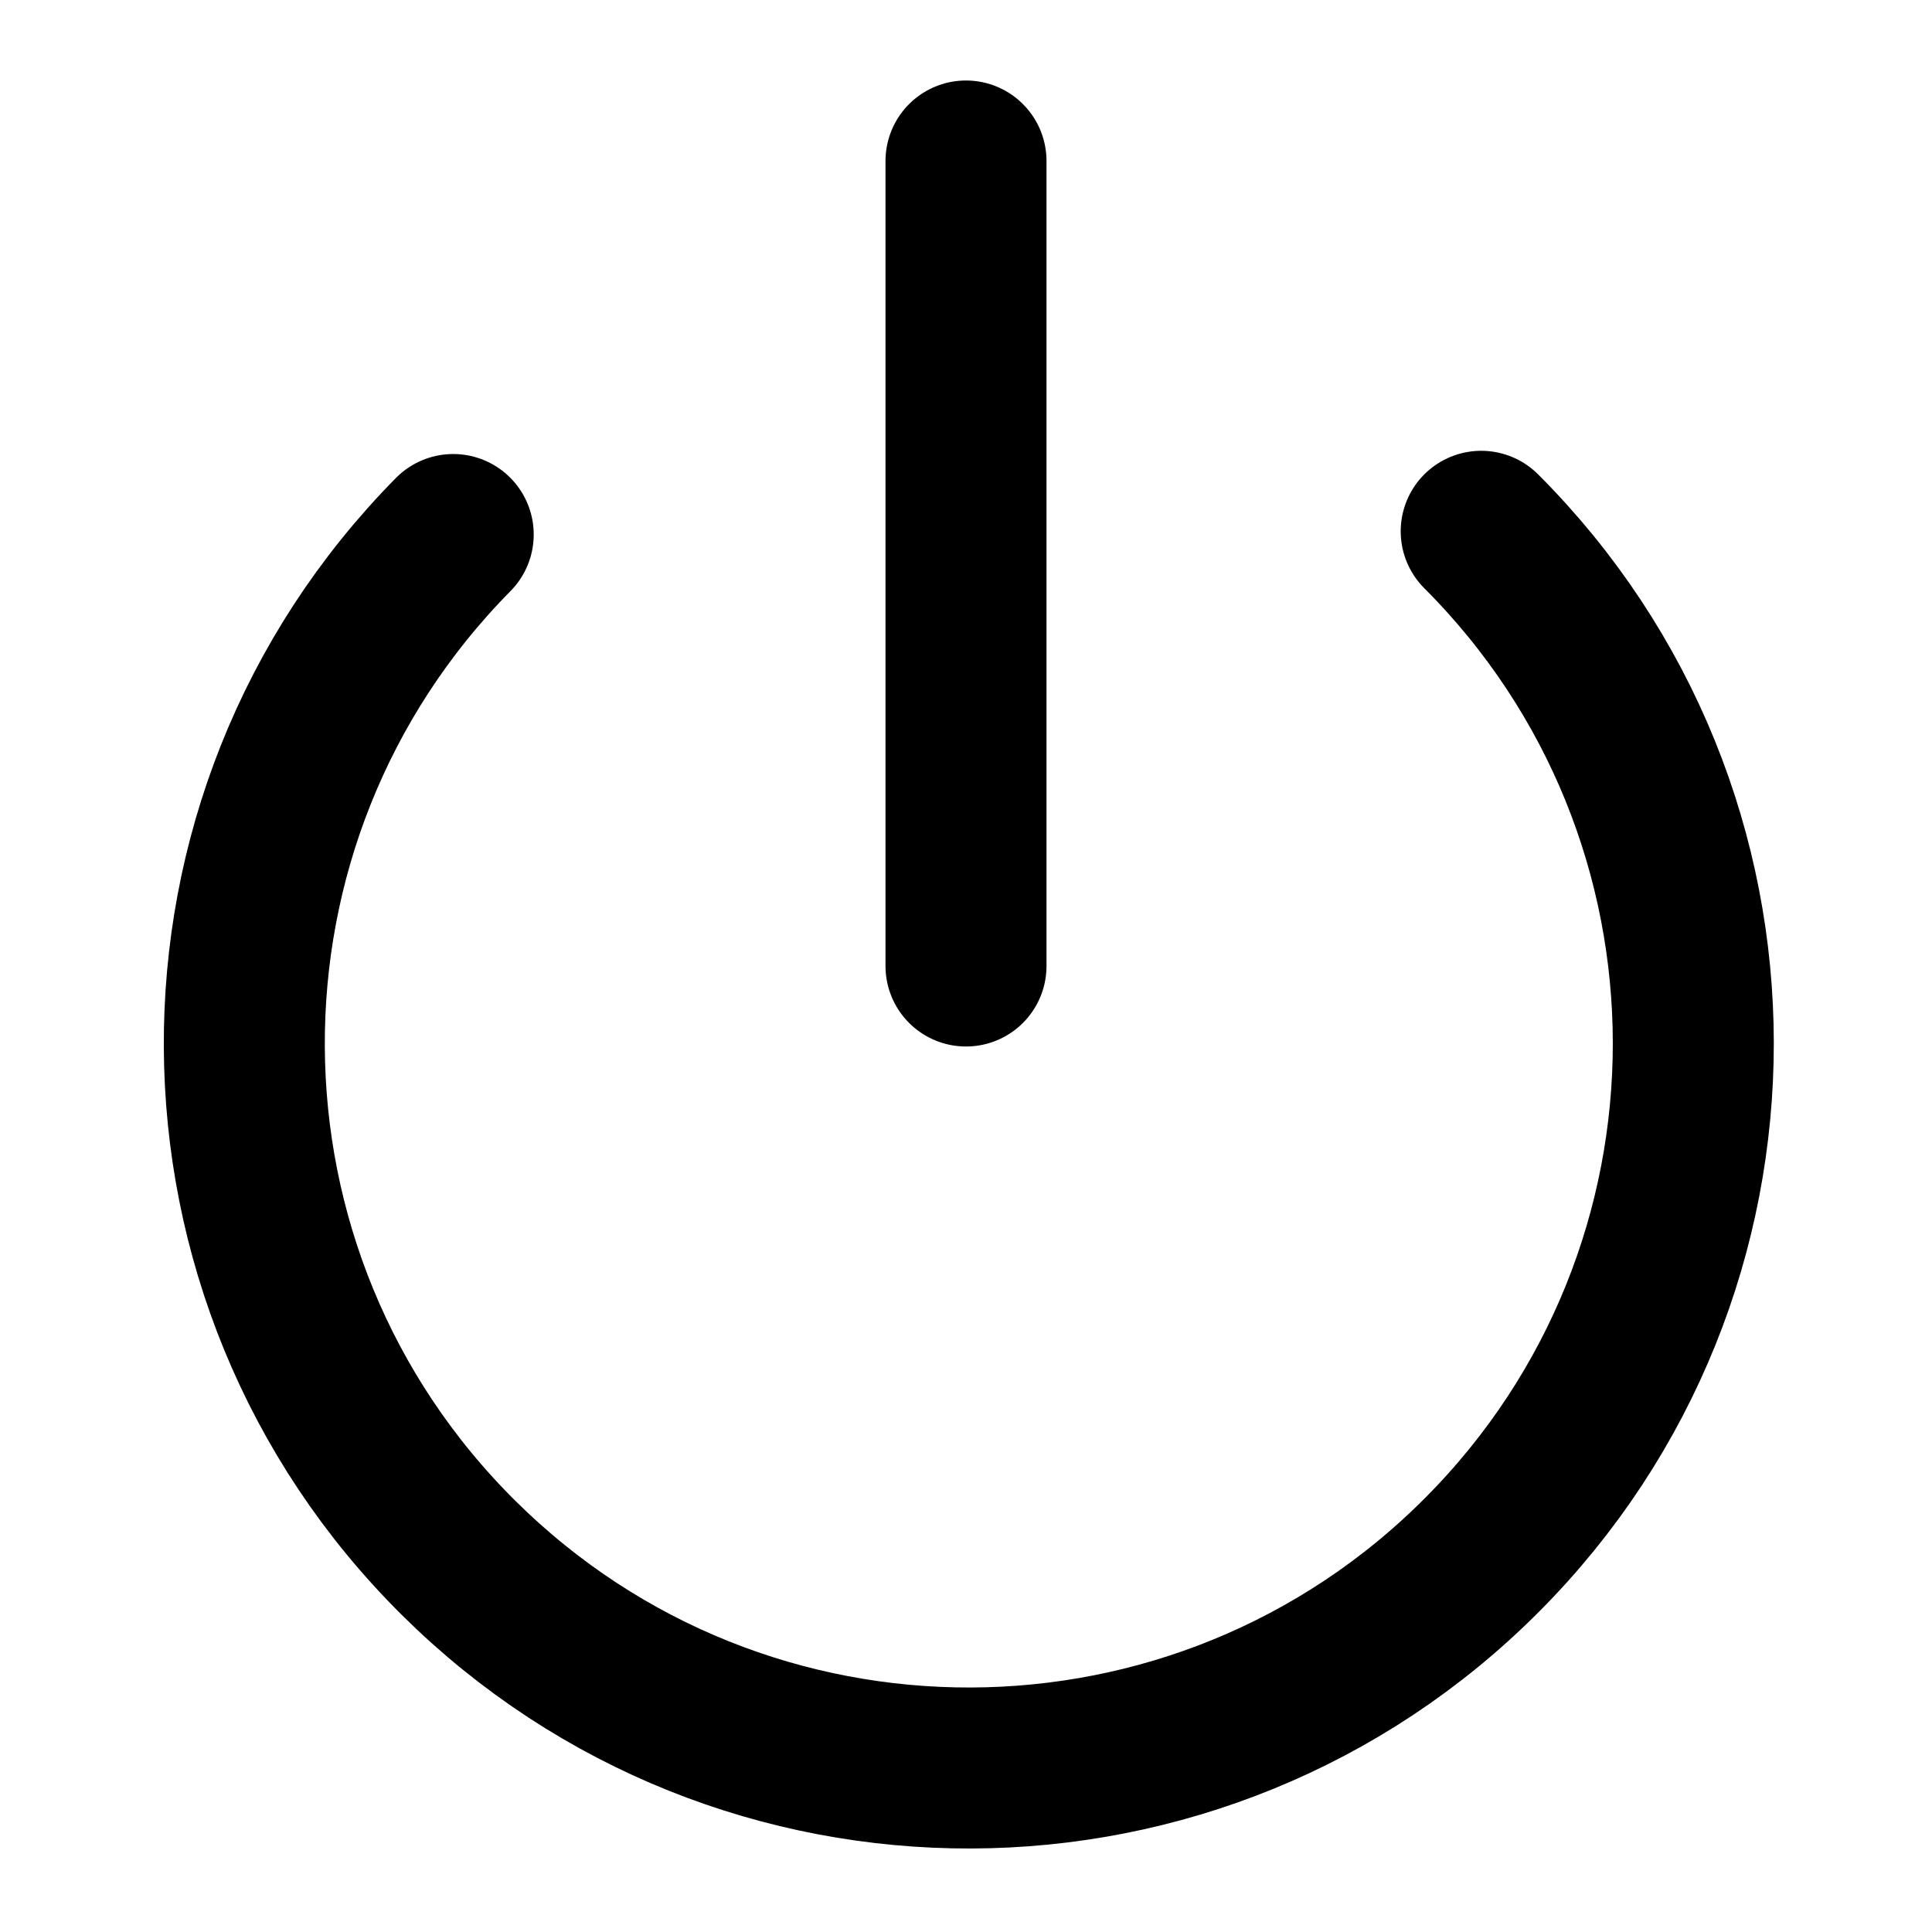
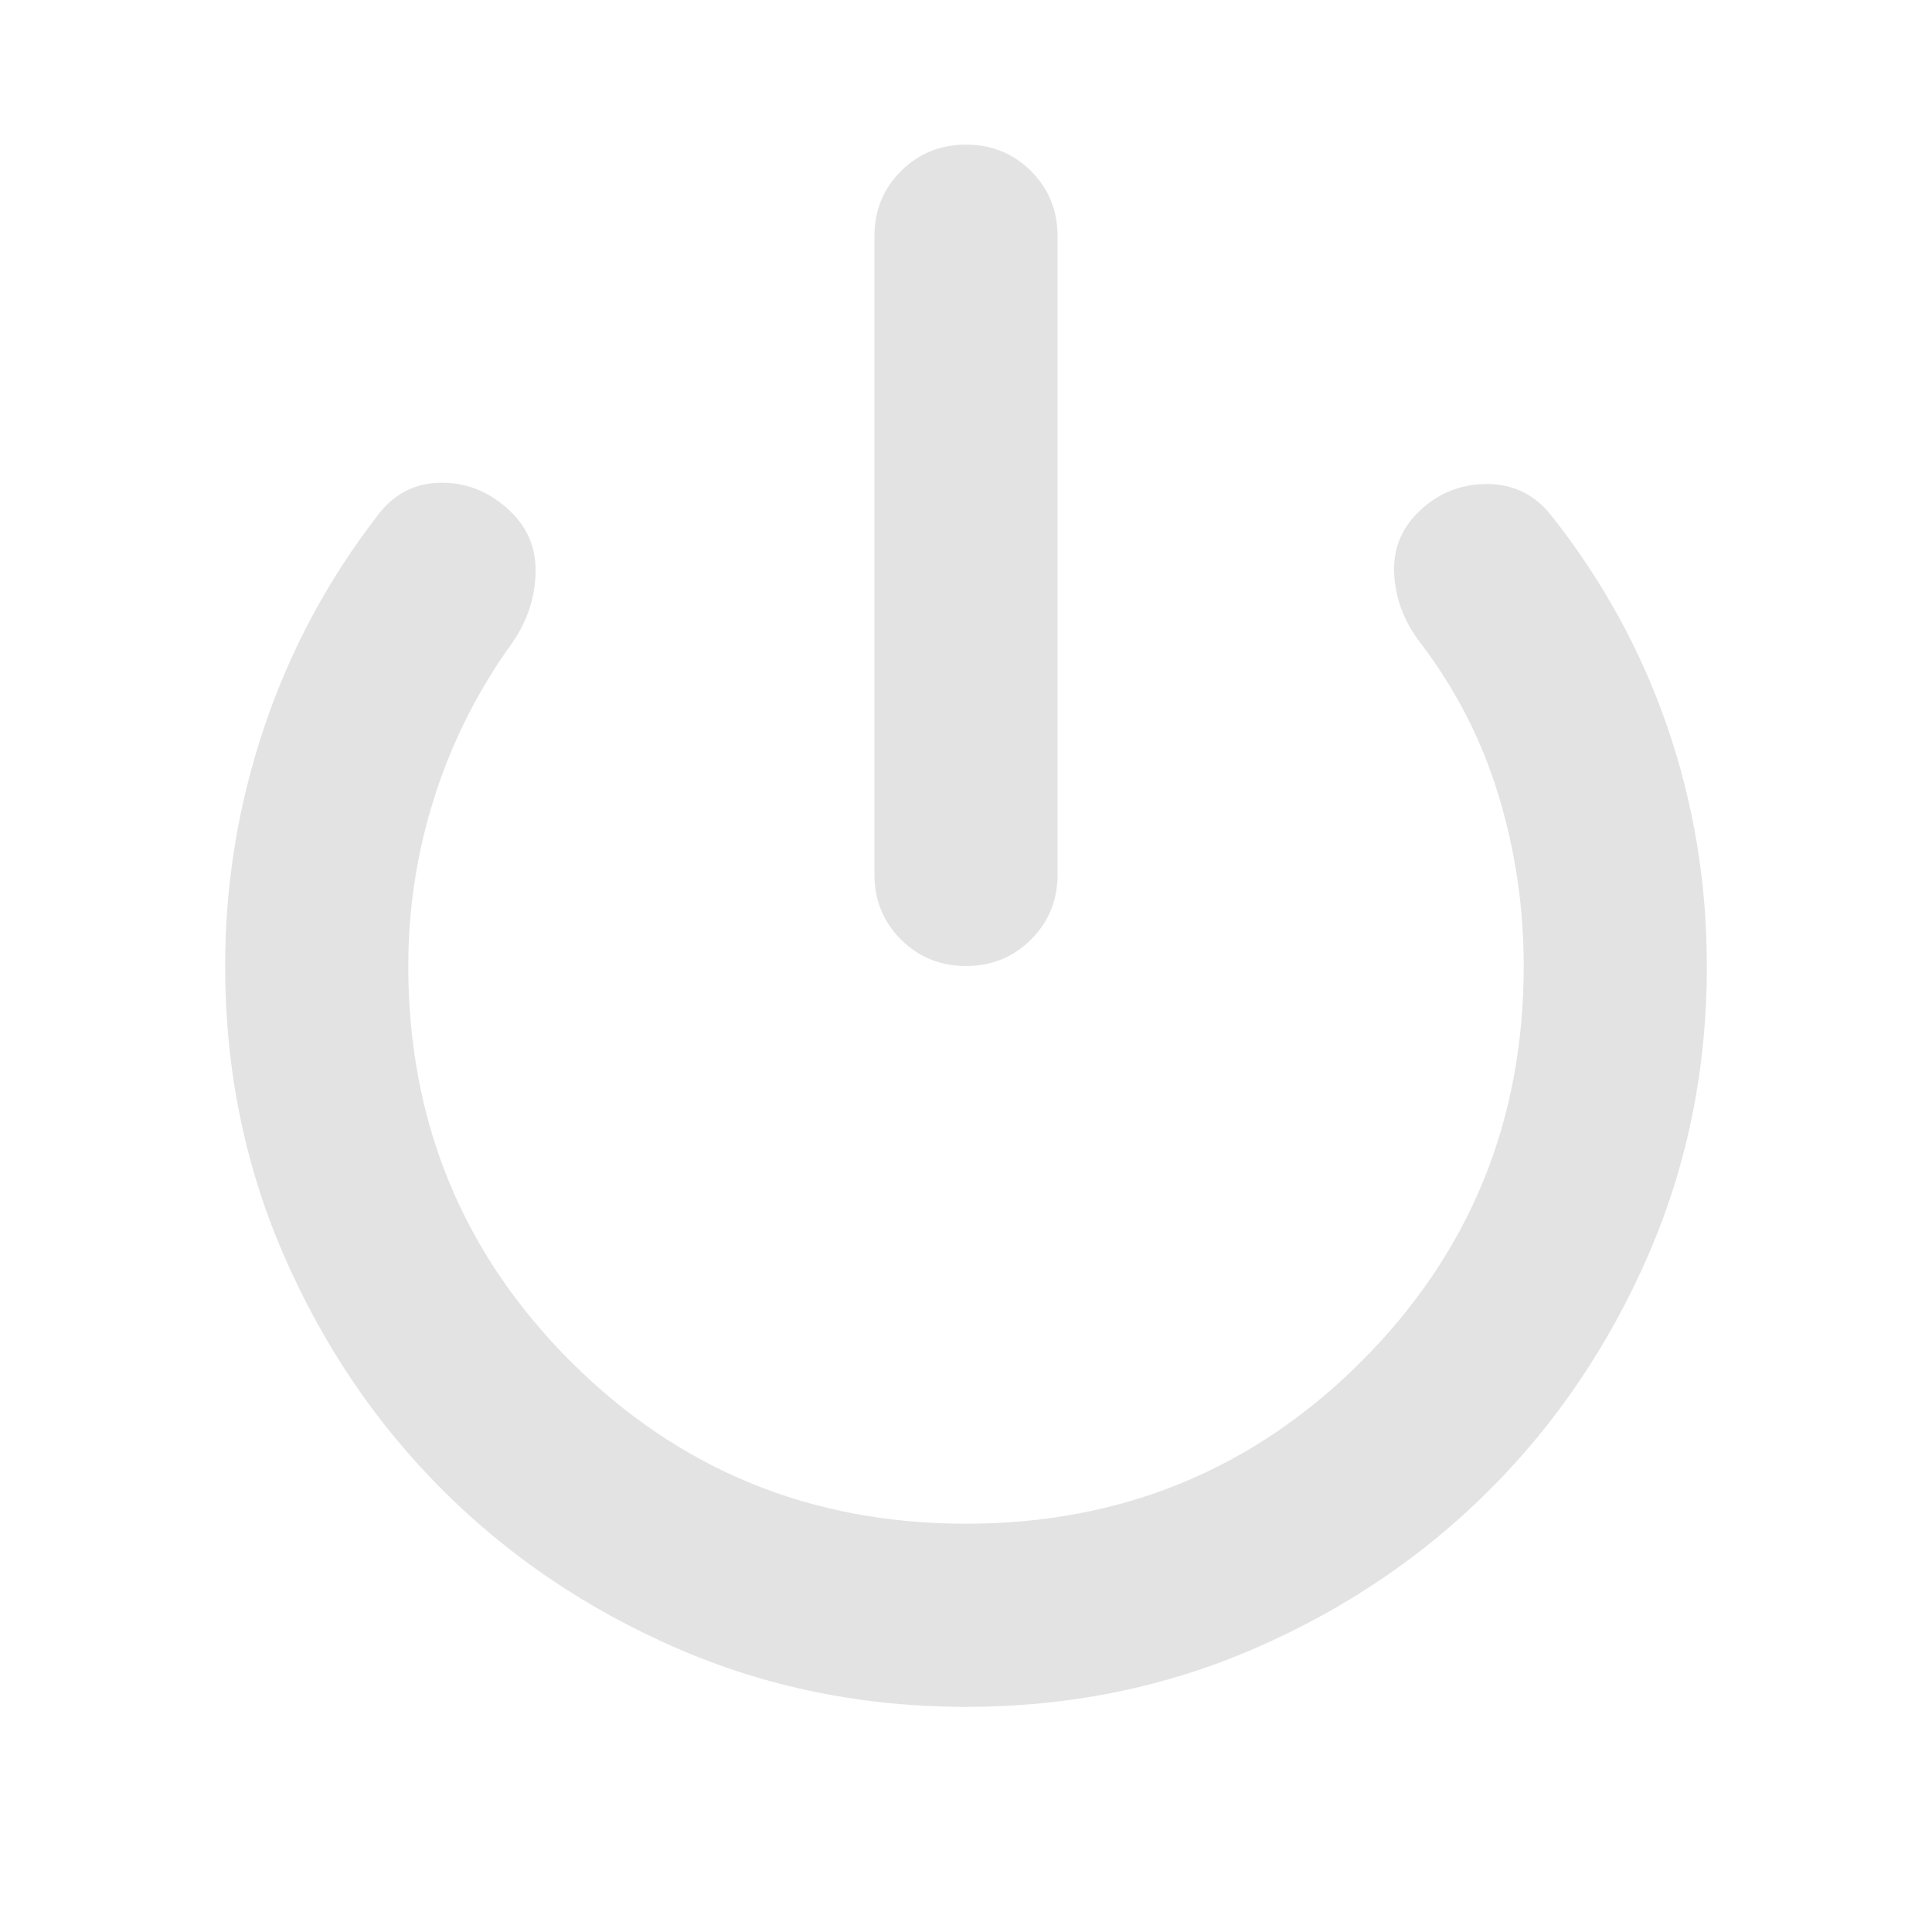
- <svg xmlns="http://www.w3.org/2000/svg" width="24" height="24" viewBox="0 0 24 24" fill="none" stroke="currentColor" stroke-width="2" stroke-linecap="round" stroke-linejoin="round" class="lucide lucide-power-icon lucide-power">
-   <path d="M12 2v10" />
-   <path d="M18.4 6.6a9 9 0 1 1-12.77.04" />
+ <svg xmlns="http://www.w3.org/2000/svg" height="24px" viewBox="0 -960 960 960" width="24px" fill="#e3e3e3">
+   <path d="M480-480q-19.15 0-32.33-13.17-13.17-13.18-13.17-32.33v-317.13q0-19.15 13.17-32.33 13.18-13.17 32.33-13.17t32.33 13.17q13.17 13.18 13.17 32.33v317.13q0 19.15-13.17 32.33Q499.15-480 480-480Zm0 368.13q-76.67 0-143.61-29.1-66.93-29.1-116.63-78.79-49.69-49.7-78.79-116.63-29.1-66.94-29.1-143.61 0-60.76 19.28-118.26 19.28-57.5 56.57-105.74 12.19-16.15 31.82-16.13 19.63.02 34.55 14.7 12.67 12.43 12.03 30.7-.64 18.27-11.6 34.19-25.32 35.04-38.49 76.13-13.16 41.08-13.16 84.41 0 115.8 80.66 196.47Q364.2-202.87 480-202.87t196.47-80.66Q757.13-364.2 757.13-480q0-44.09-12.78-85.67-12.78-41.59-39.87-76.63-10.96-15.16-11.72-32.93-.76-17.77 11.91-30.2 14.16-13.92 33.79-14.06 19.63-.14 32.06 15.25Q808.8-656 828.47-598.88q19.66 57.12 19.66 118.88 0 76.67-29.1 143.61-29.1 66.93-78.79 116.63-49.7 49.69-116.63 78.79-66.94 29.1-143.61 29.1Z" />
</svg>
